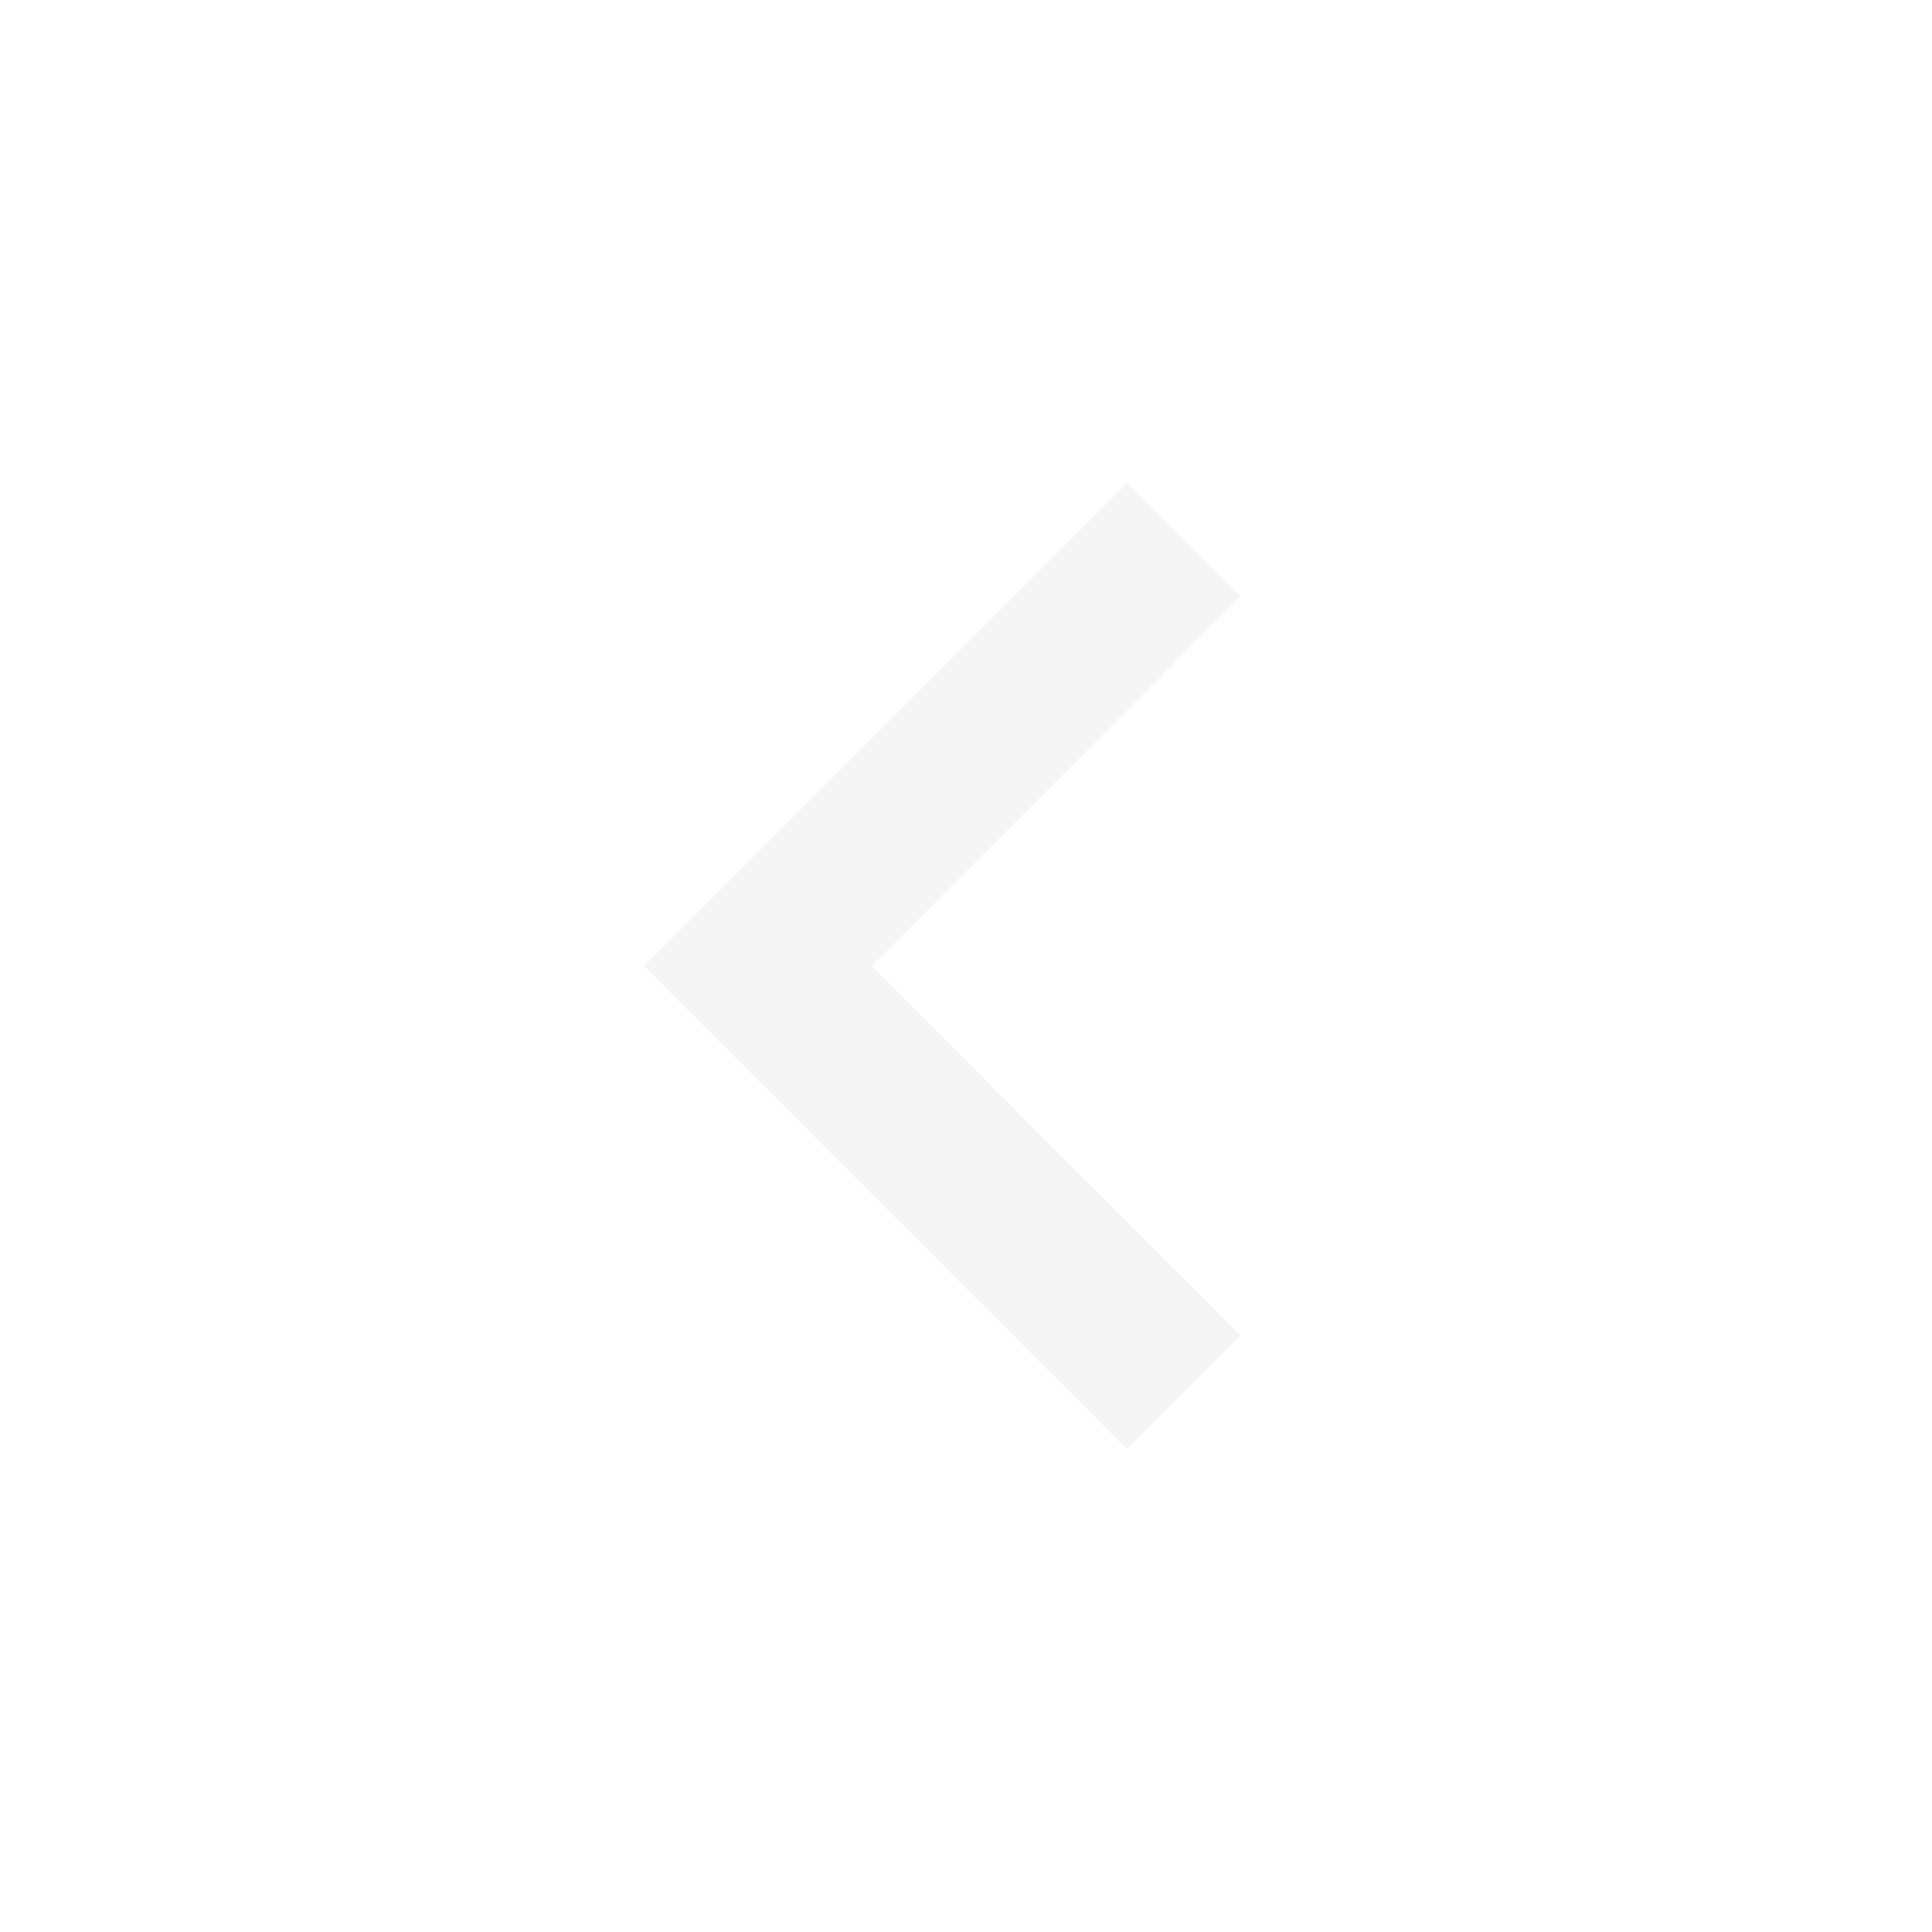
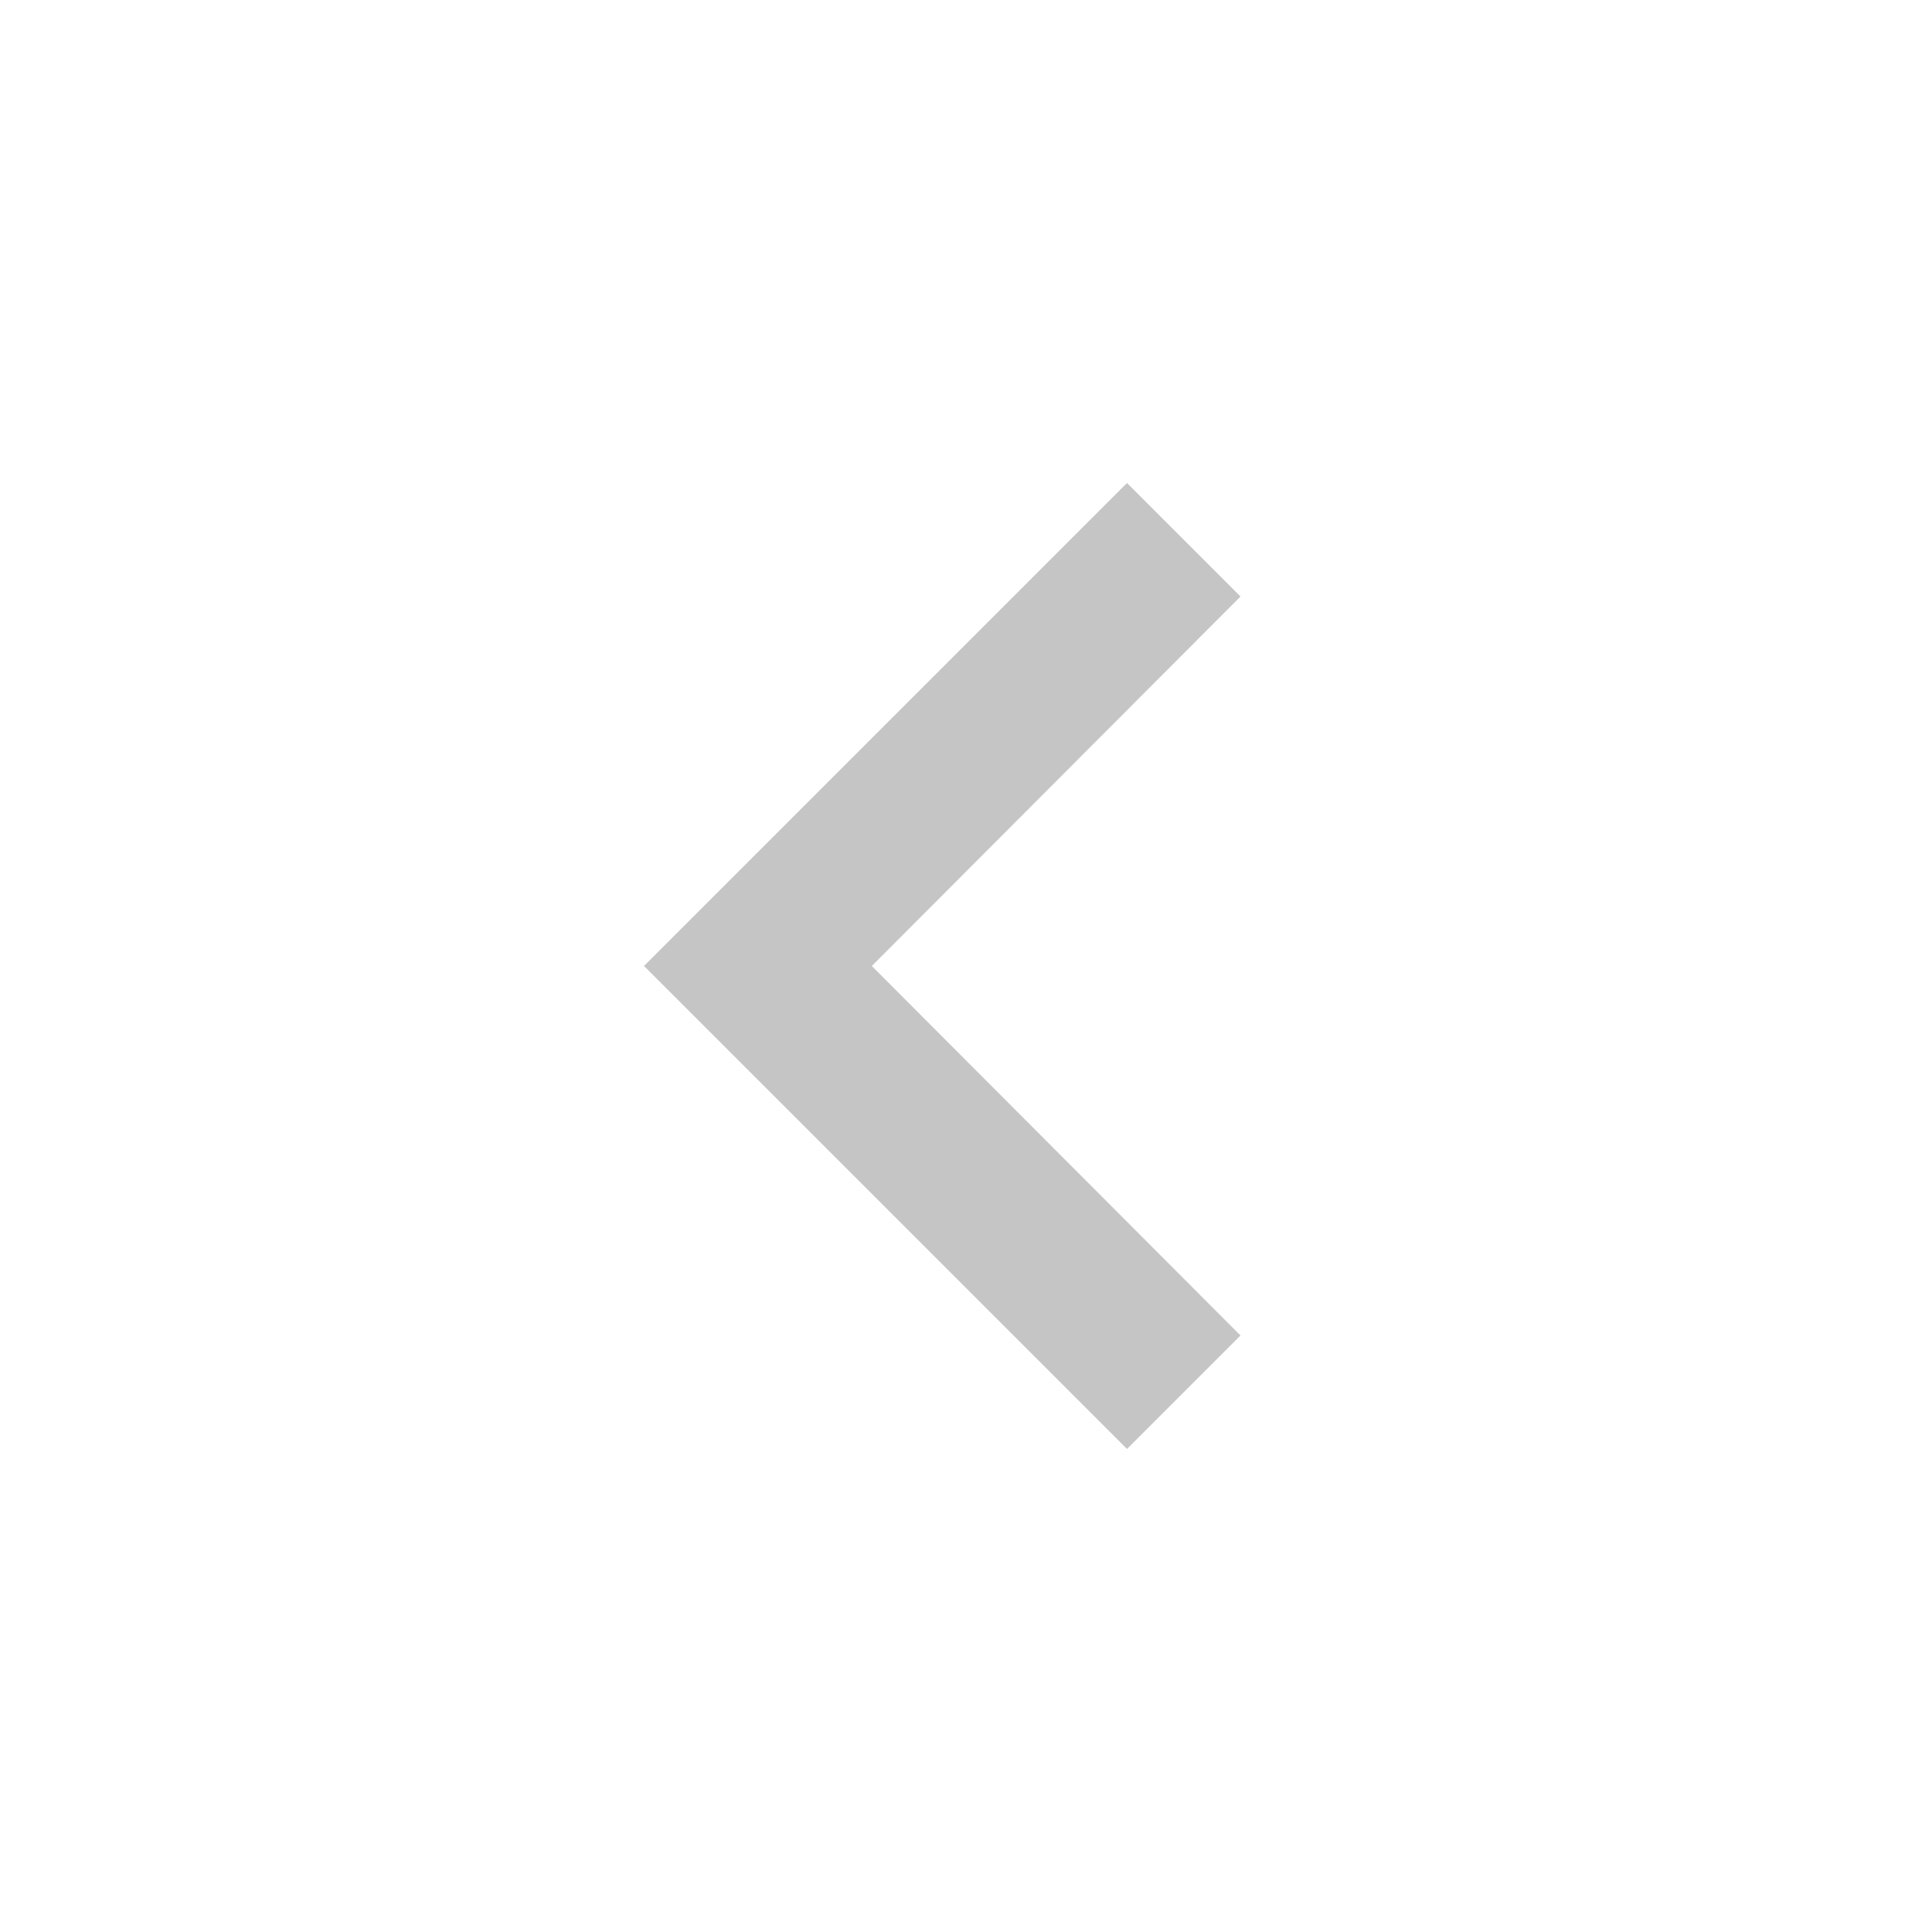
- <svg xmlns="http://www.w3.org/2000/svg" height="24px" viewBox="0 0 24 24" width="24px" fill="#f5f5f5">
+ <svg xmlns="http://www.w3.org/2000/svg" height="24px" viewBox="0 0 24 24" width="24px" fill="#c6c5c5">
  <path d="M0 0h24v24H0V0z" fill="none" />
  <path d="M15.41 7.41L14 6l-6 6 6 6 1.41-1.41L10.83 12l4.58-4.59z" />
</svg>
